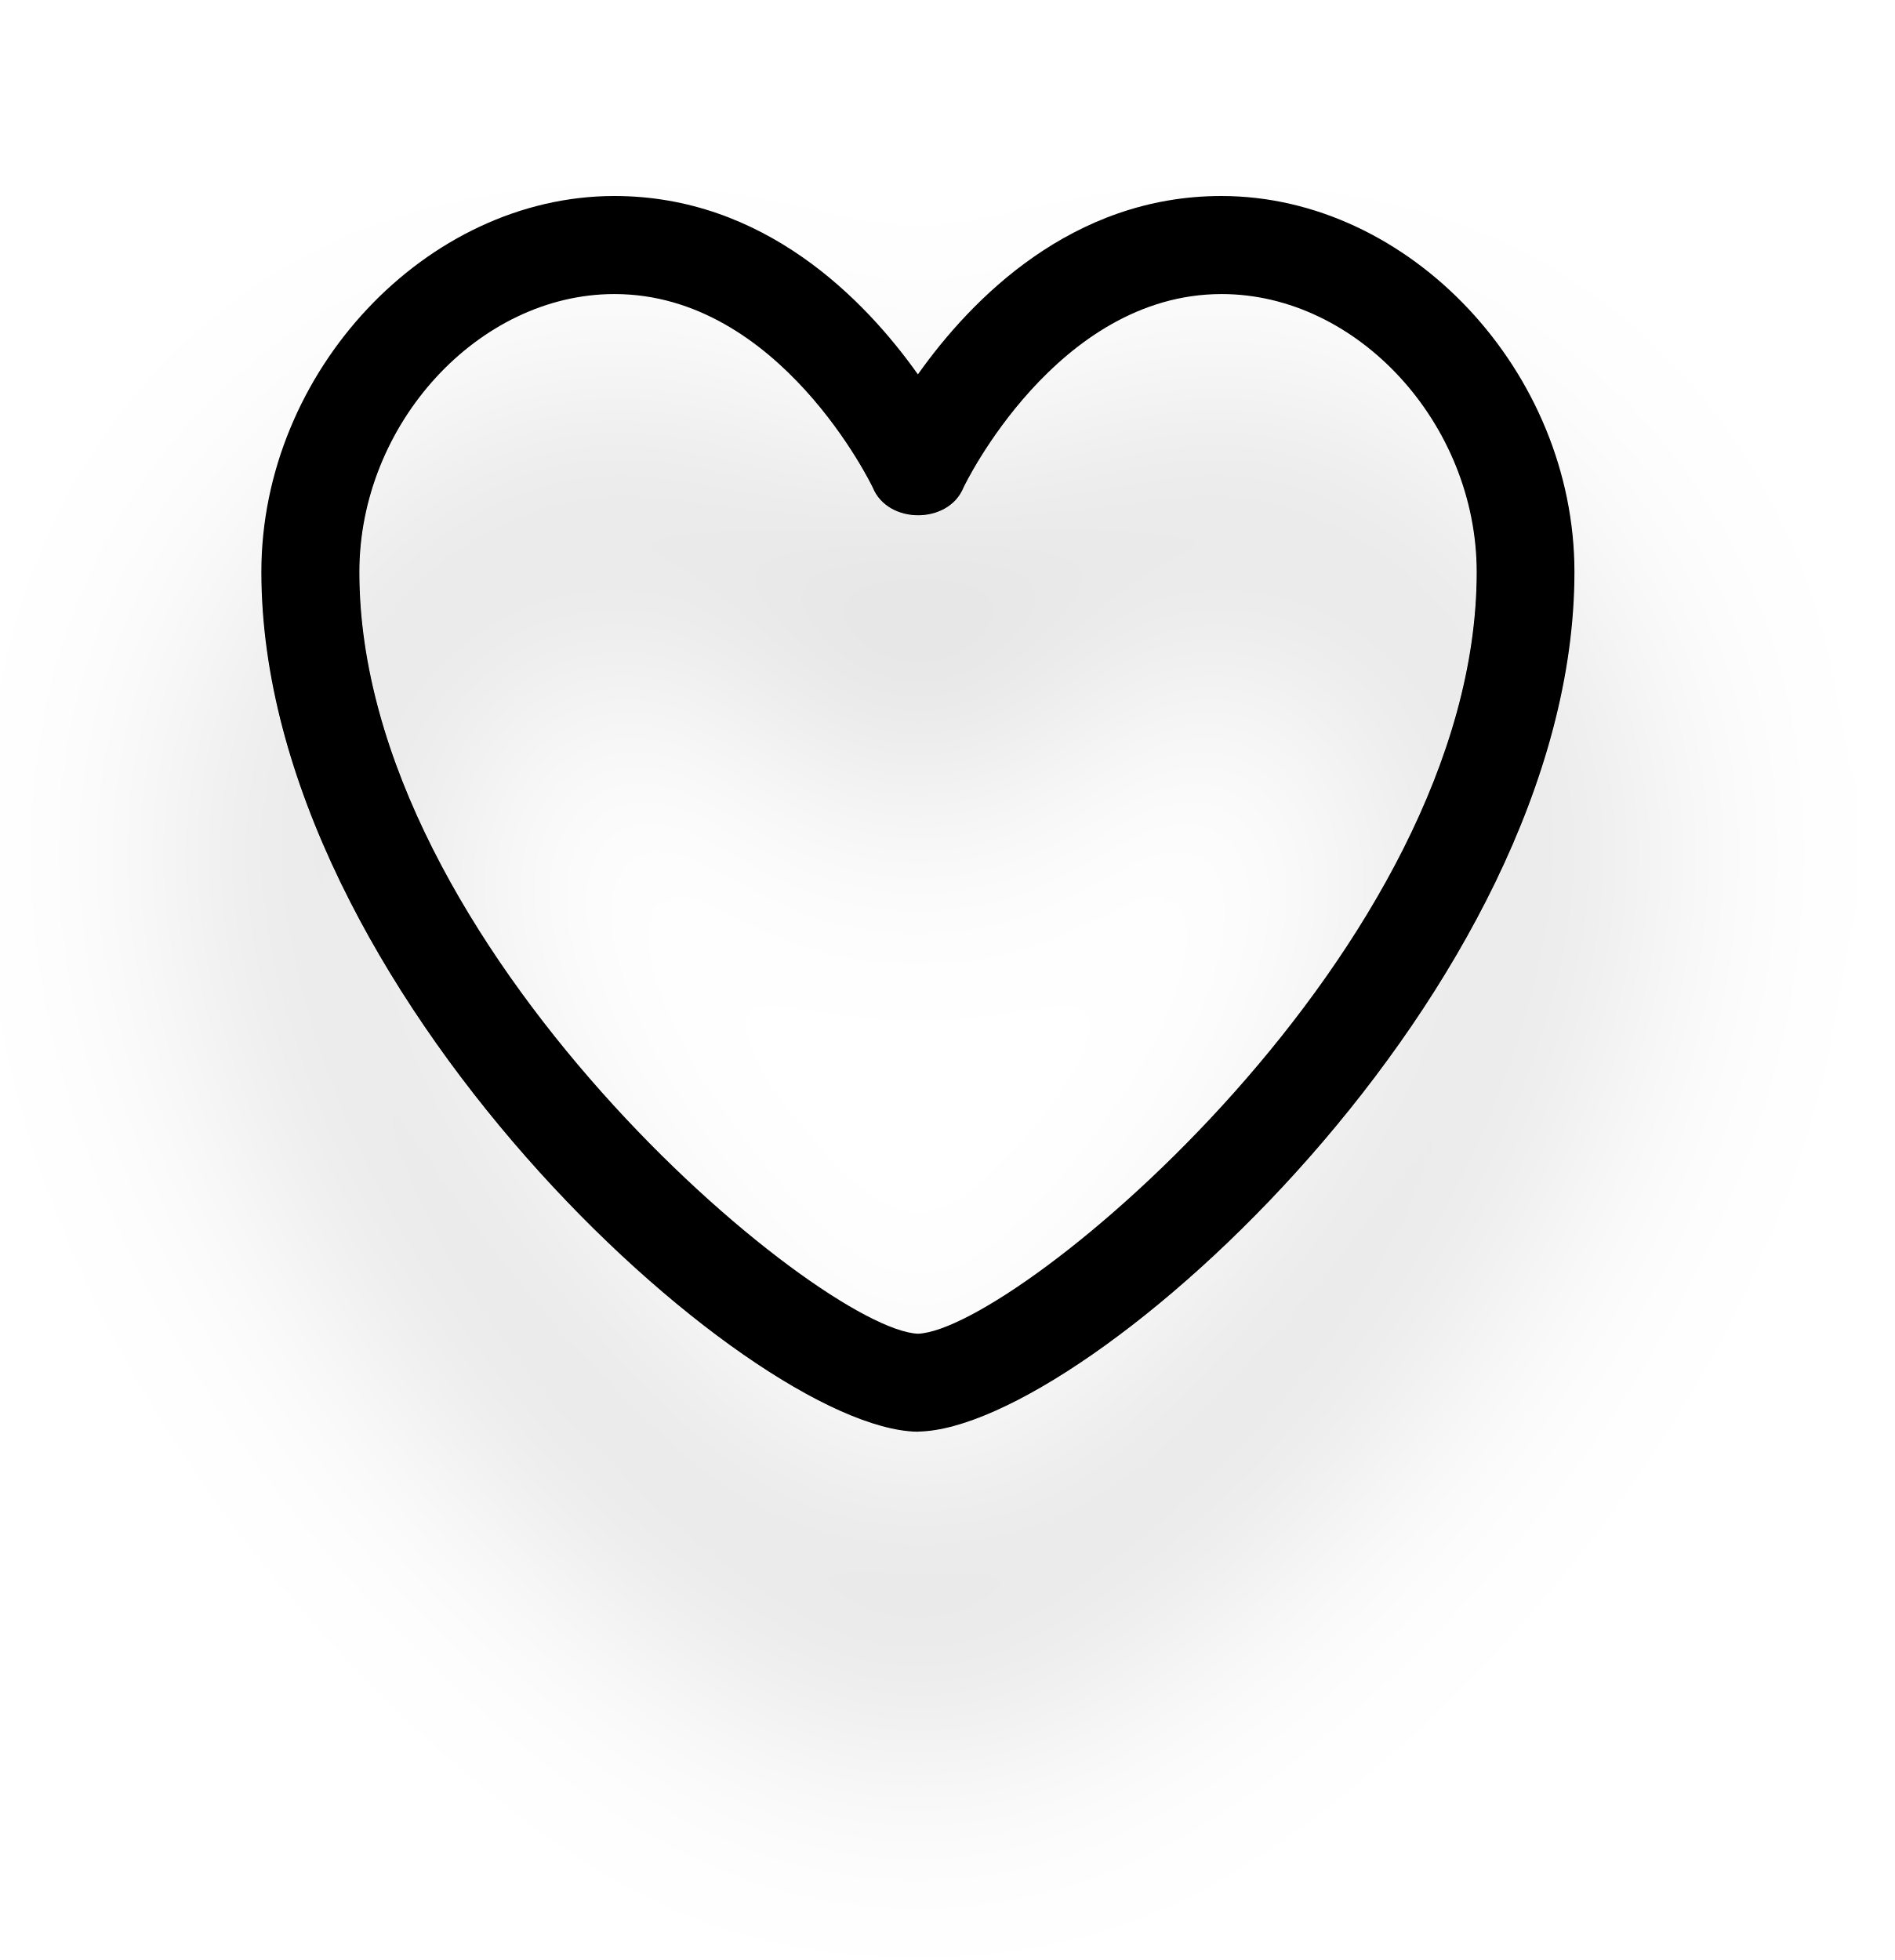
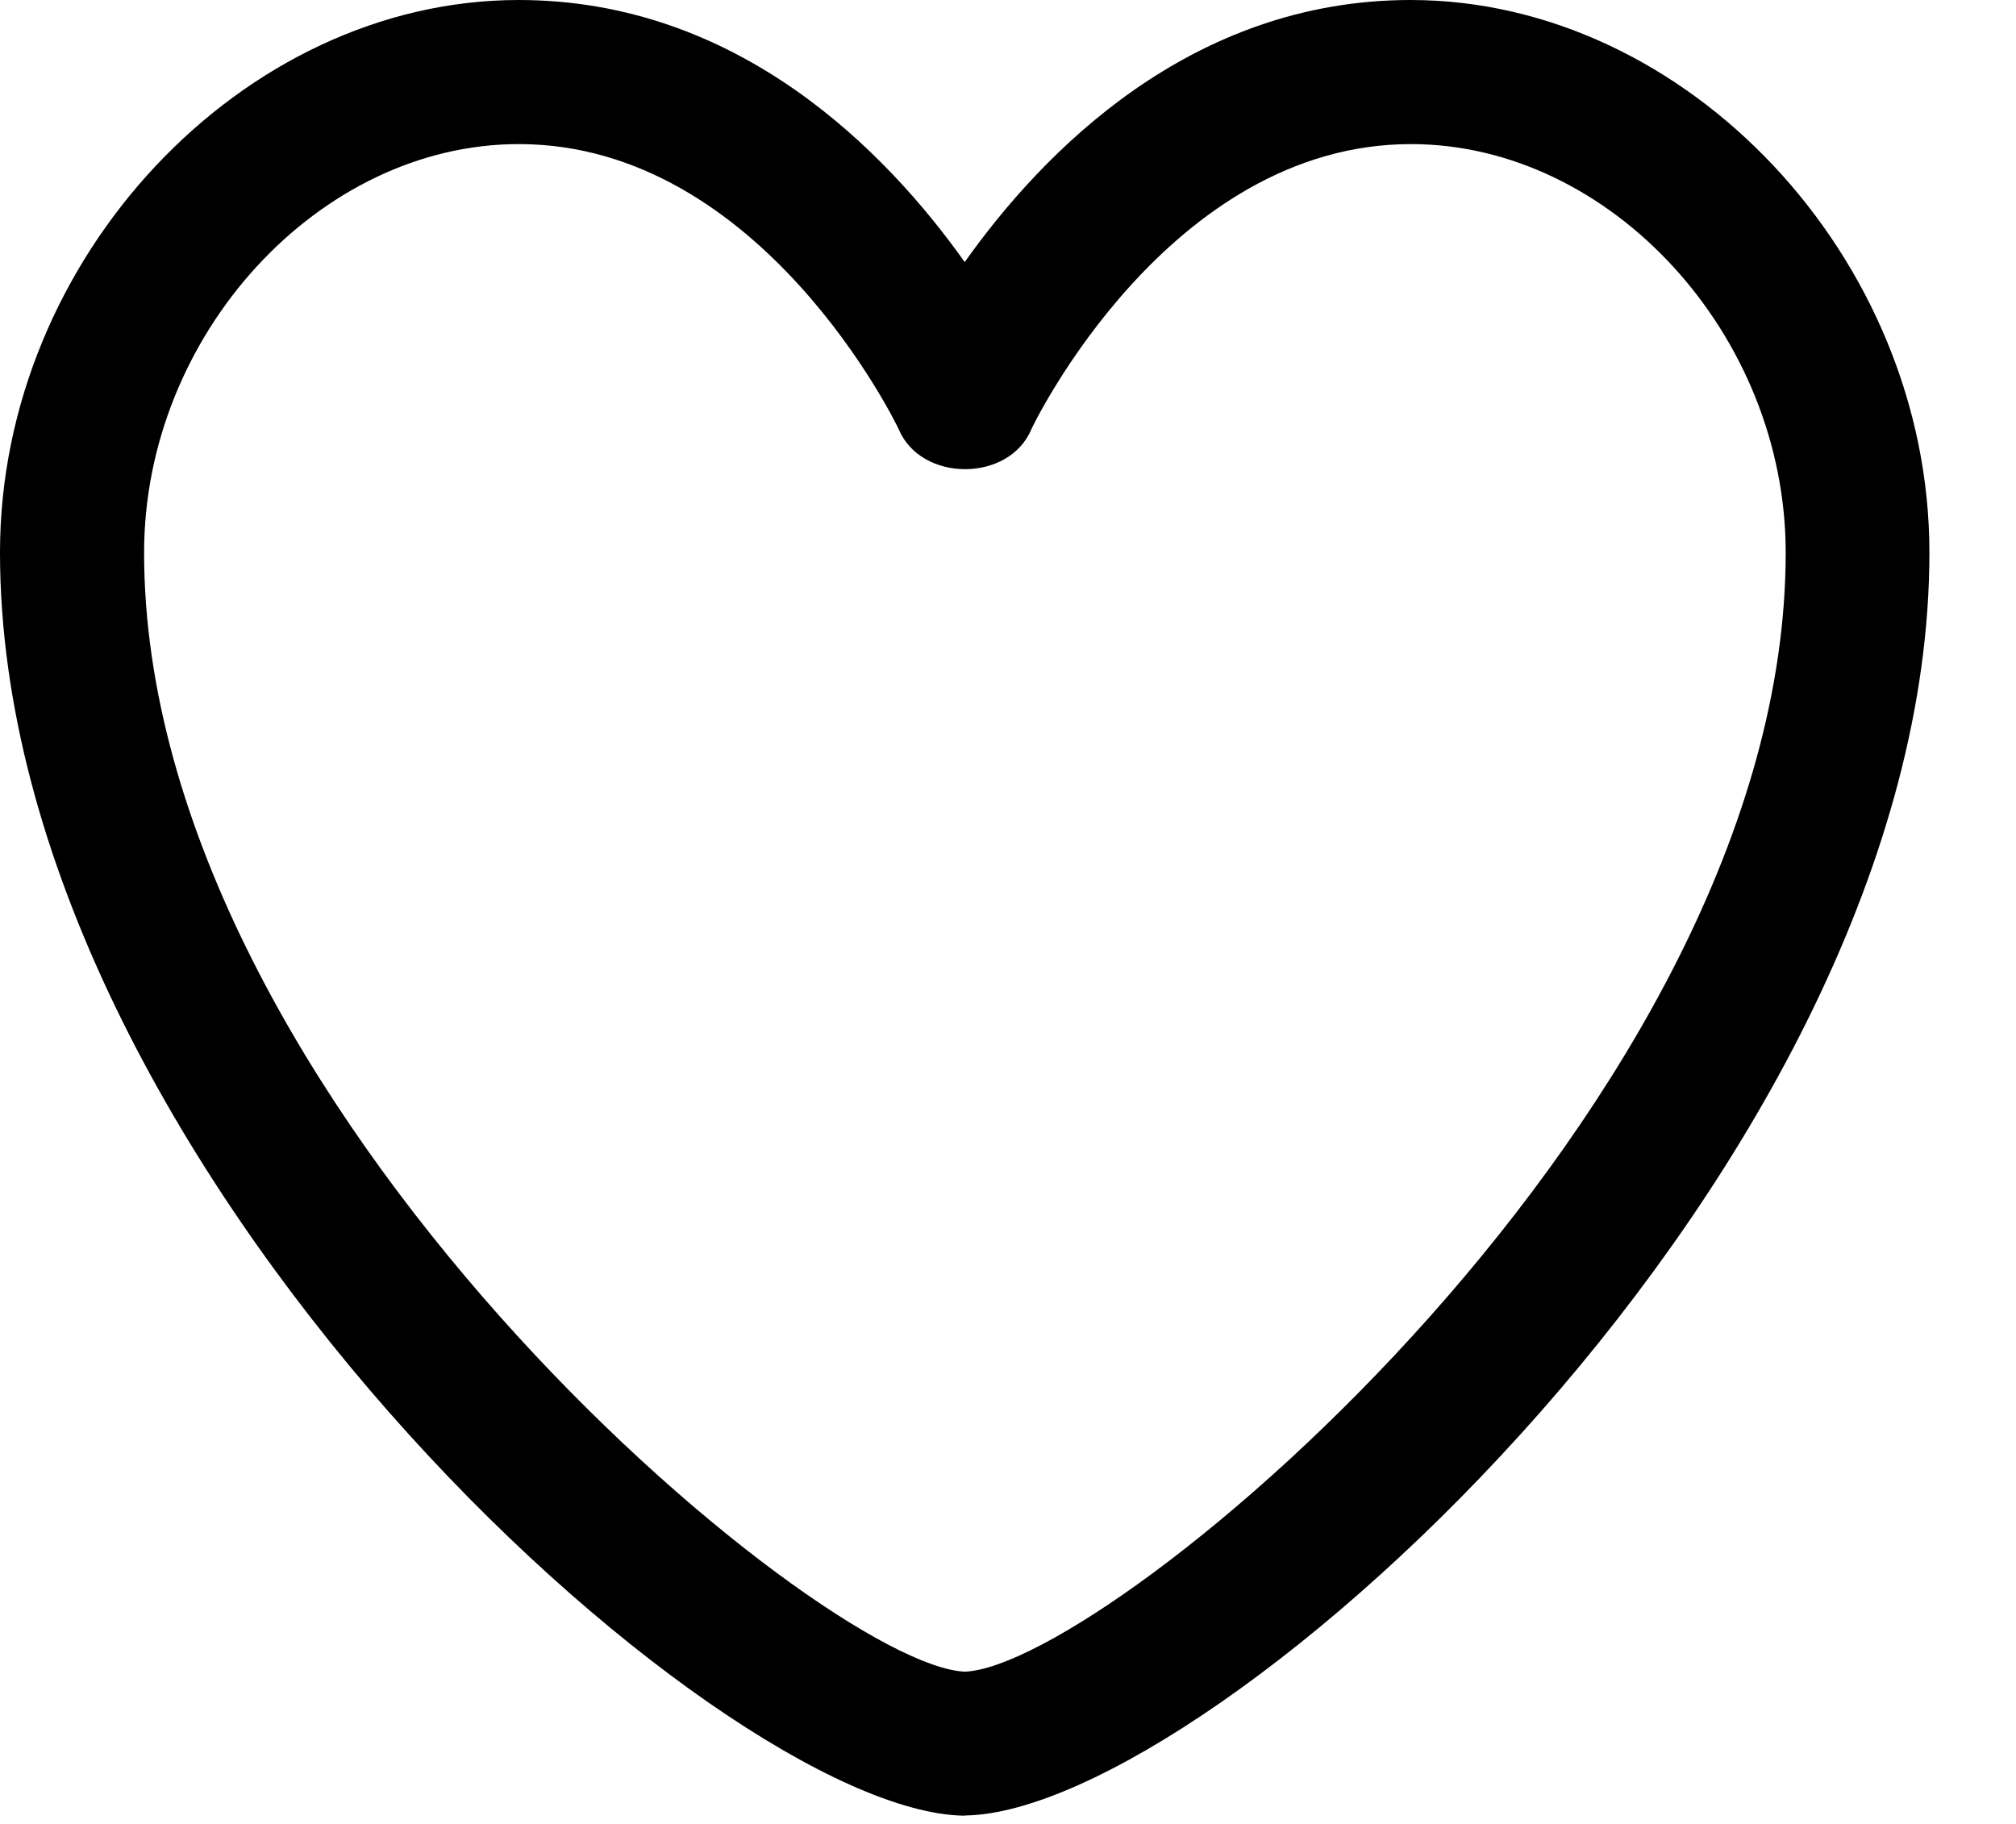
- <svg xmlns="http://www.w3.org/2000/svg" width="29" height="30" viewBox="0 0 29 30" fill="none">
-   <g filter="url(#filter0_d_6_435)">
-     <mask id="mask0_6_435" style="mask-type:alpha" maskUnits="userSpaceOnUse" x="2" y="0" width="24" height="24">
-       <rect x="2" width="24" height="24" fill="#C4C4C4" />
-     </mask>
-     <g mask="url(#mask0_6_435)">
-       <path d="M14.05 21.914H14.036C11.453 21.866 4 15.132 4 8.754C4 5.69 6.525 3 9.403 3C11.693 3 13.233 4.58 14.049 5.73C14.863 4.582 16.403 3 18.694 3C21.574 3 24.098 5.69 24.098 8.755C24.098 15.131 16.644 21.865 14.061 21.912H14.05V21.914ZM9.404 4.501C7.324 4.501 5.501 6.489 5.501 8.756C5.501 14.496 12.535 20.352 14.051 20.414C15.569 20.352 22.601 14.497 22.601 8.756C22.601 6.489 20.778 4.501 18.698 4.501C16.17 4.501 14.758 7.437 14.746 7.466C14.516 8.028 13.59 8.028 13.359 7.466C13.345 7.436 11.934 4.501 9.405 4.501H9.404Z" fill="black" />
-     </g>
-   </g>
-   <defs>
-     <filter id="filter0_d_6_435" x="-2" y="0" width="32" height="32" filterUnits="userSpaceOnUse" color-interpolation-filters="sRGB">
-       <feFlood flood-opacity="0" result="BackgroundImageFix" />
-       <feColorMatrix in="SourceAlpha" type="matrix" values="0 0 0 0 0 0 0 0 0 0 0 0 0 0 0 0 0 0 127 0" result="hardAlpha" />
-       <feOffset dy="4" />
-       <feGaussianBlur stdDeviation="2" />
-       <feComposite in2="hardAlpha" operator="out" />
-       <feColorMatrix type="matrix" values="0 0 0 0 0 0 0 0 0 0 0 0 0 0 0 0 0 0 0.25 0" />
-       <feBlend mode="normal" in2="BackgroundImageFix" result="effect1_dropShadow_6_435" />
-       <feBlend mode="normal" in="SourceGraphic" in2="effect1_dropShadow_6_435" result="shape" />
-     </filter>
-   </defs>
+ <svg xmlns="http://www.w3.org/2000/svg" width="21" height="19" viewBox="0 0 21 19" fill="none">
+   <path d="M10.05 18.914H10.036C7.453 18.866 0 12.132 0 5.754C0 2.69 2.525 0 5.403 0C7.693 0 9.233 1.58 10.049 2.73C10.863 1.582 12.403 0 14.694 0C17.574 0 20.098 2.69 20.098 5.755C20.098 12.131 12.644 18.865 10.061 18.912H10.05V18.914ZM5.404 1.501C3.324 1.501 1.501 3.489 1.501 5.756C1.501 11.496 8.535 17.352 10.051 17.414C11.569 17.352 18.601 11.497 18.601 5.756C18.601 3.489 16.778 1.501 14.698 1.501C12.17 1.501 10.758 4.437 10.746 4.466C10.516 5.028 9.59 5.028 9.359 4.466C9.345 4.436 7.934 1.501 5.405 1.501H5.404Z" fill="black" />
</svg>
